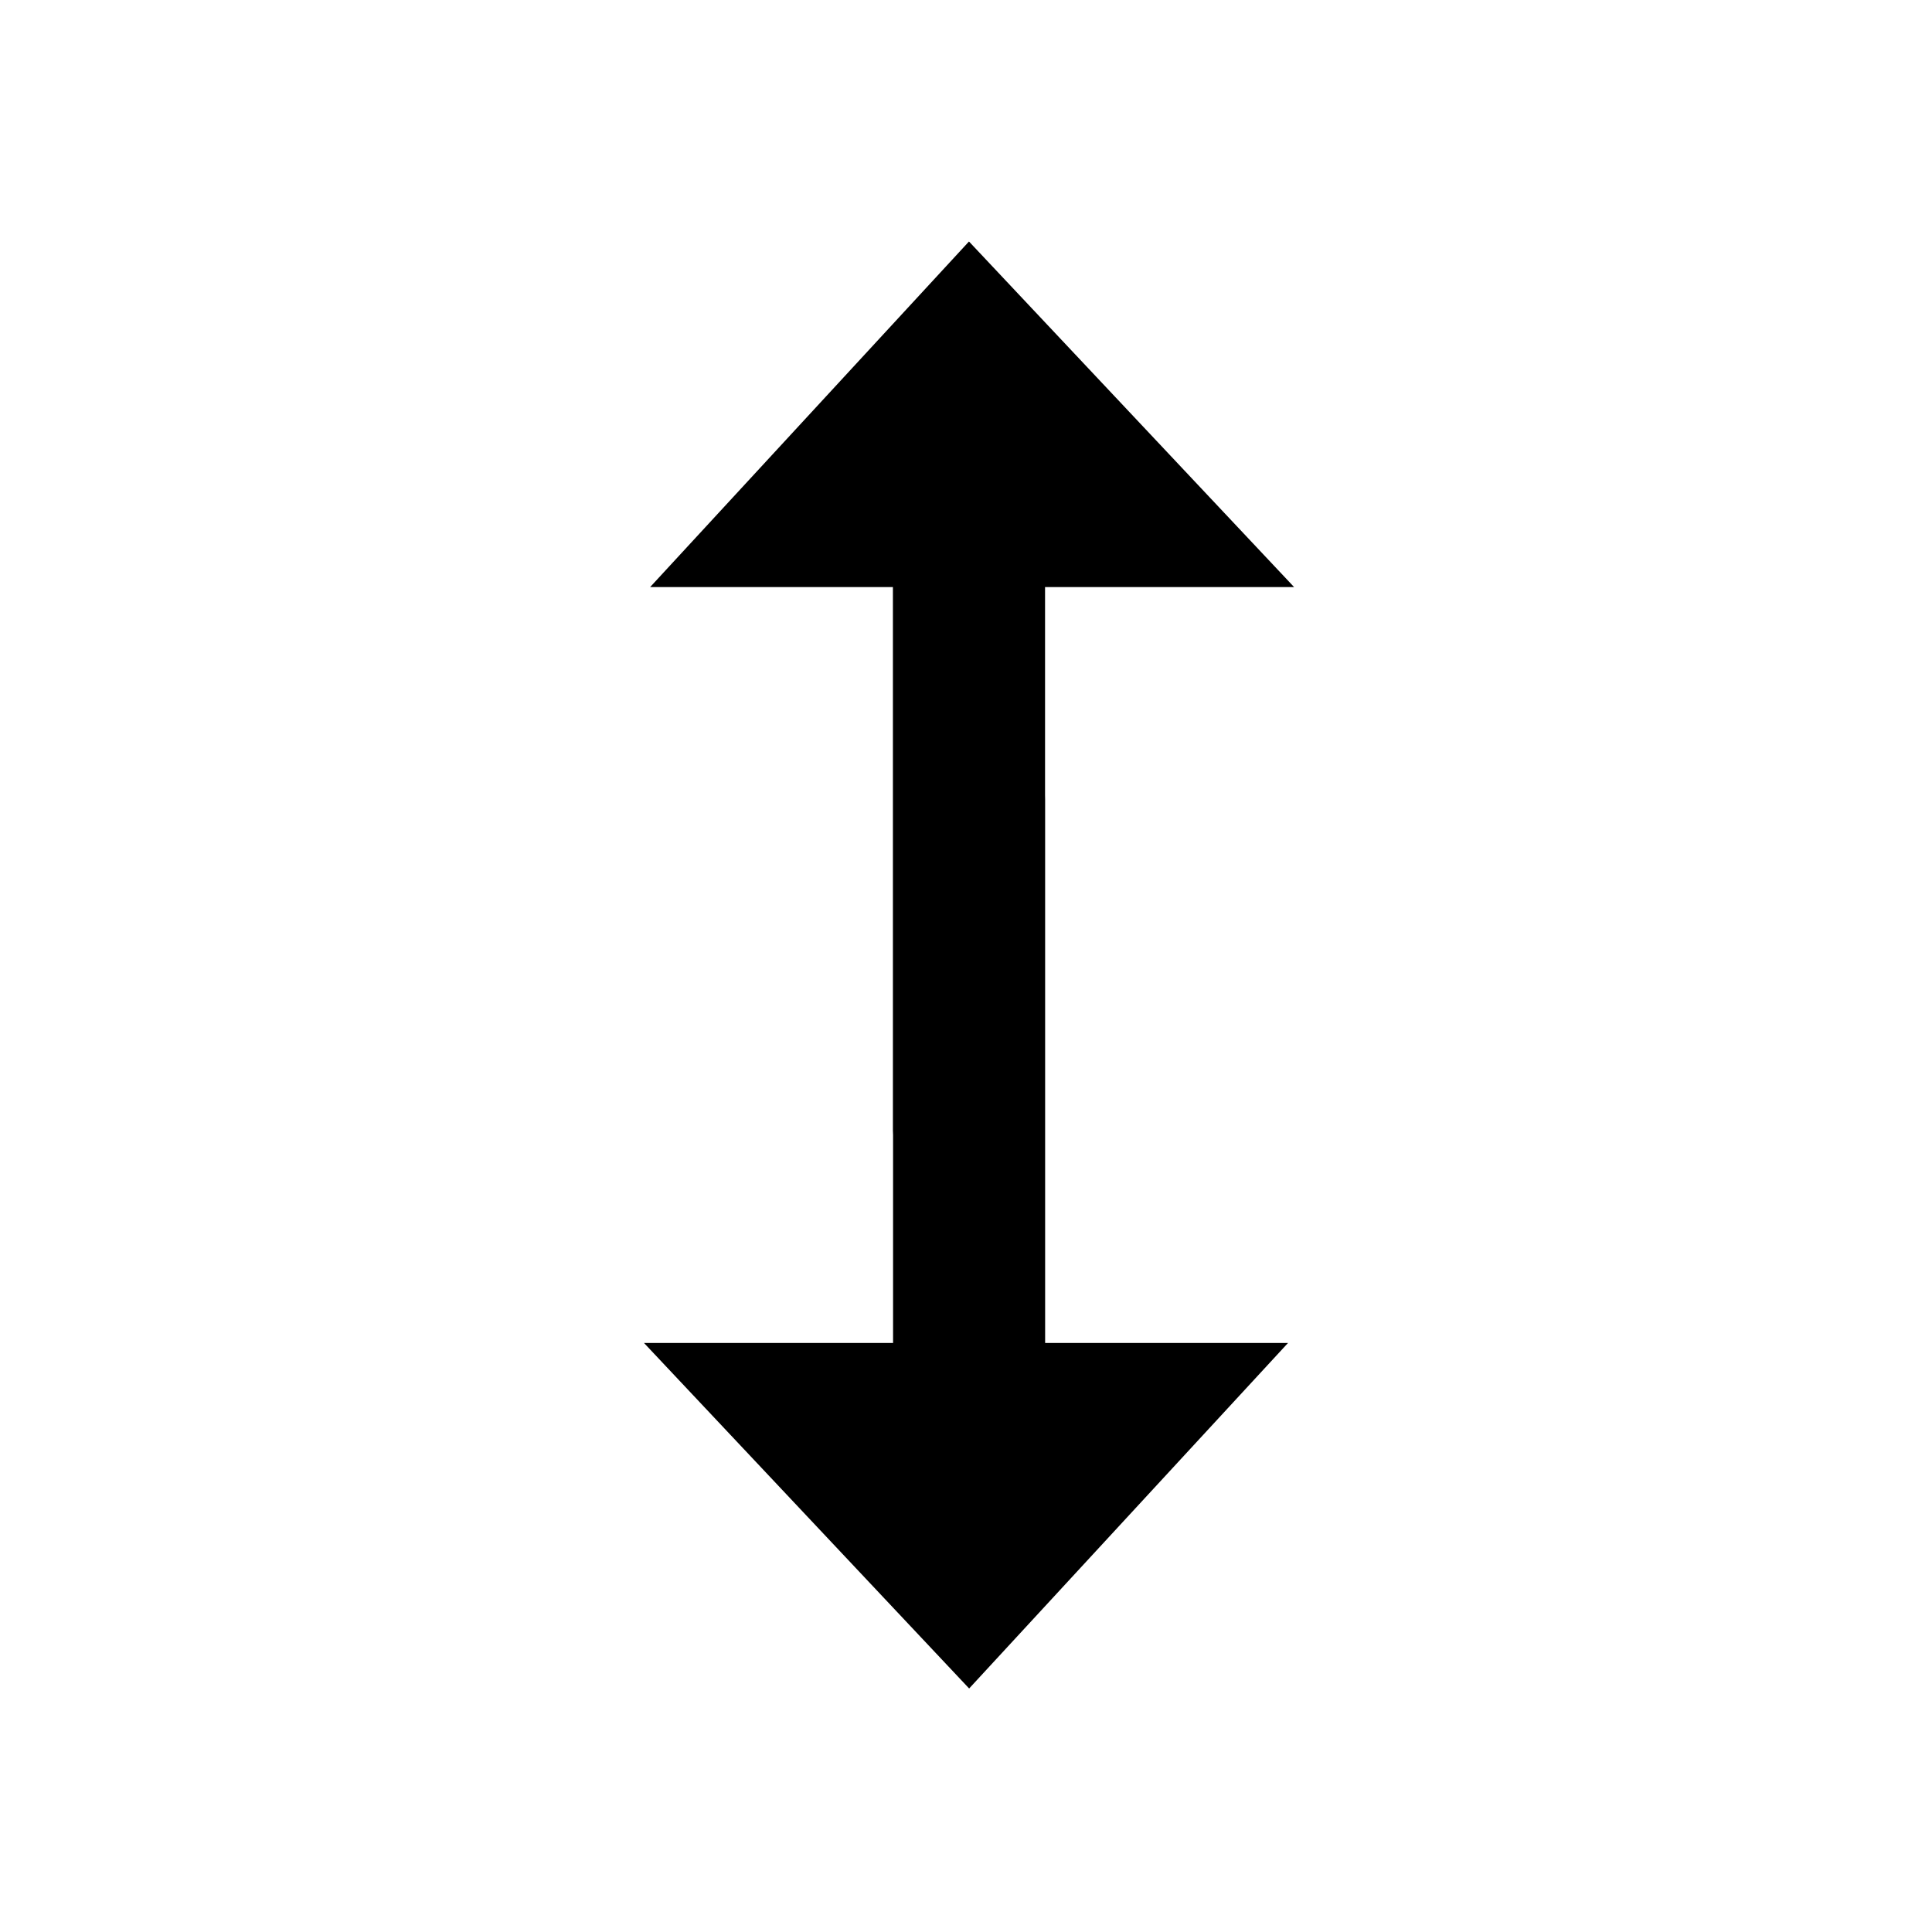
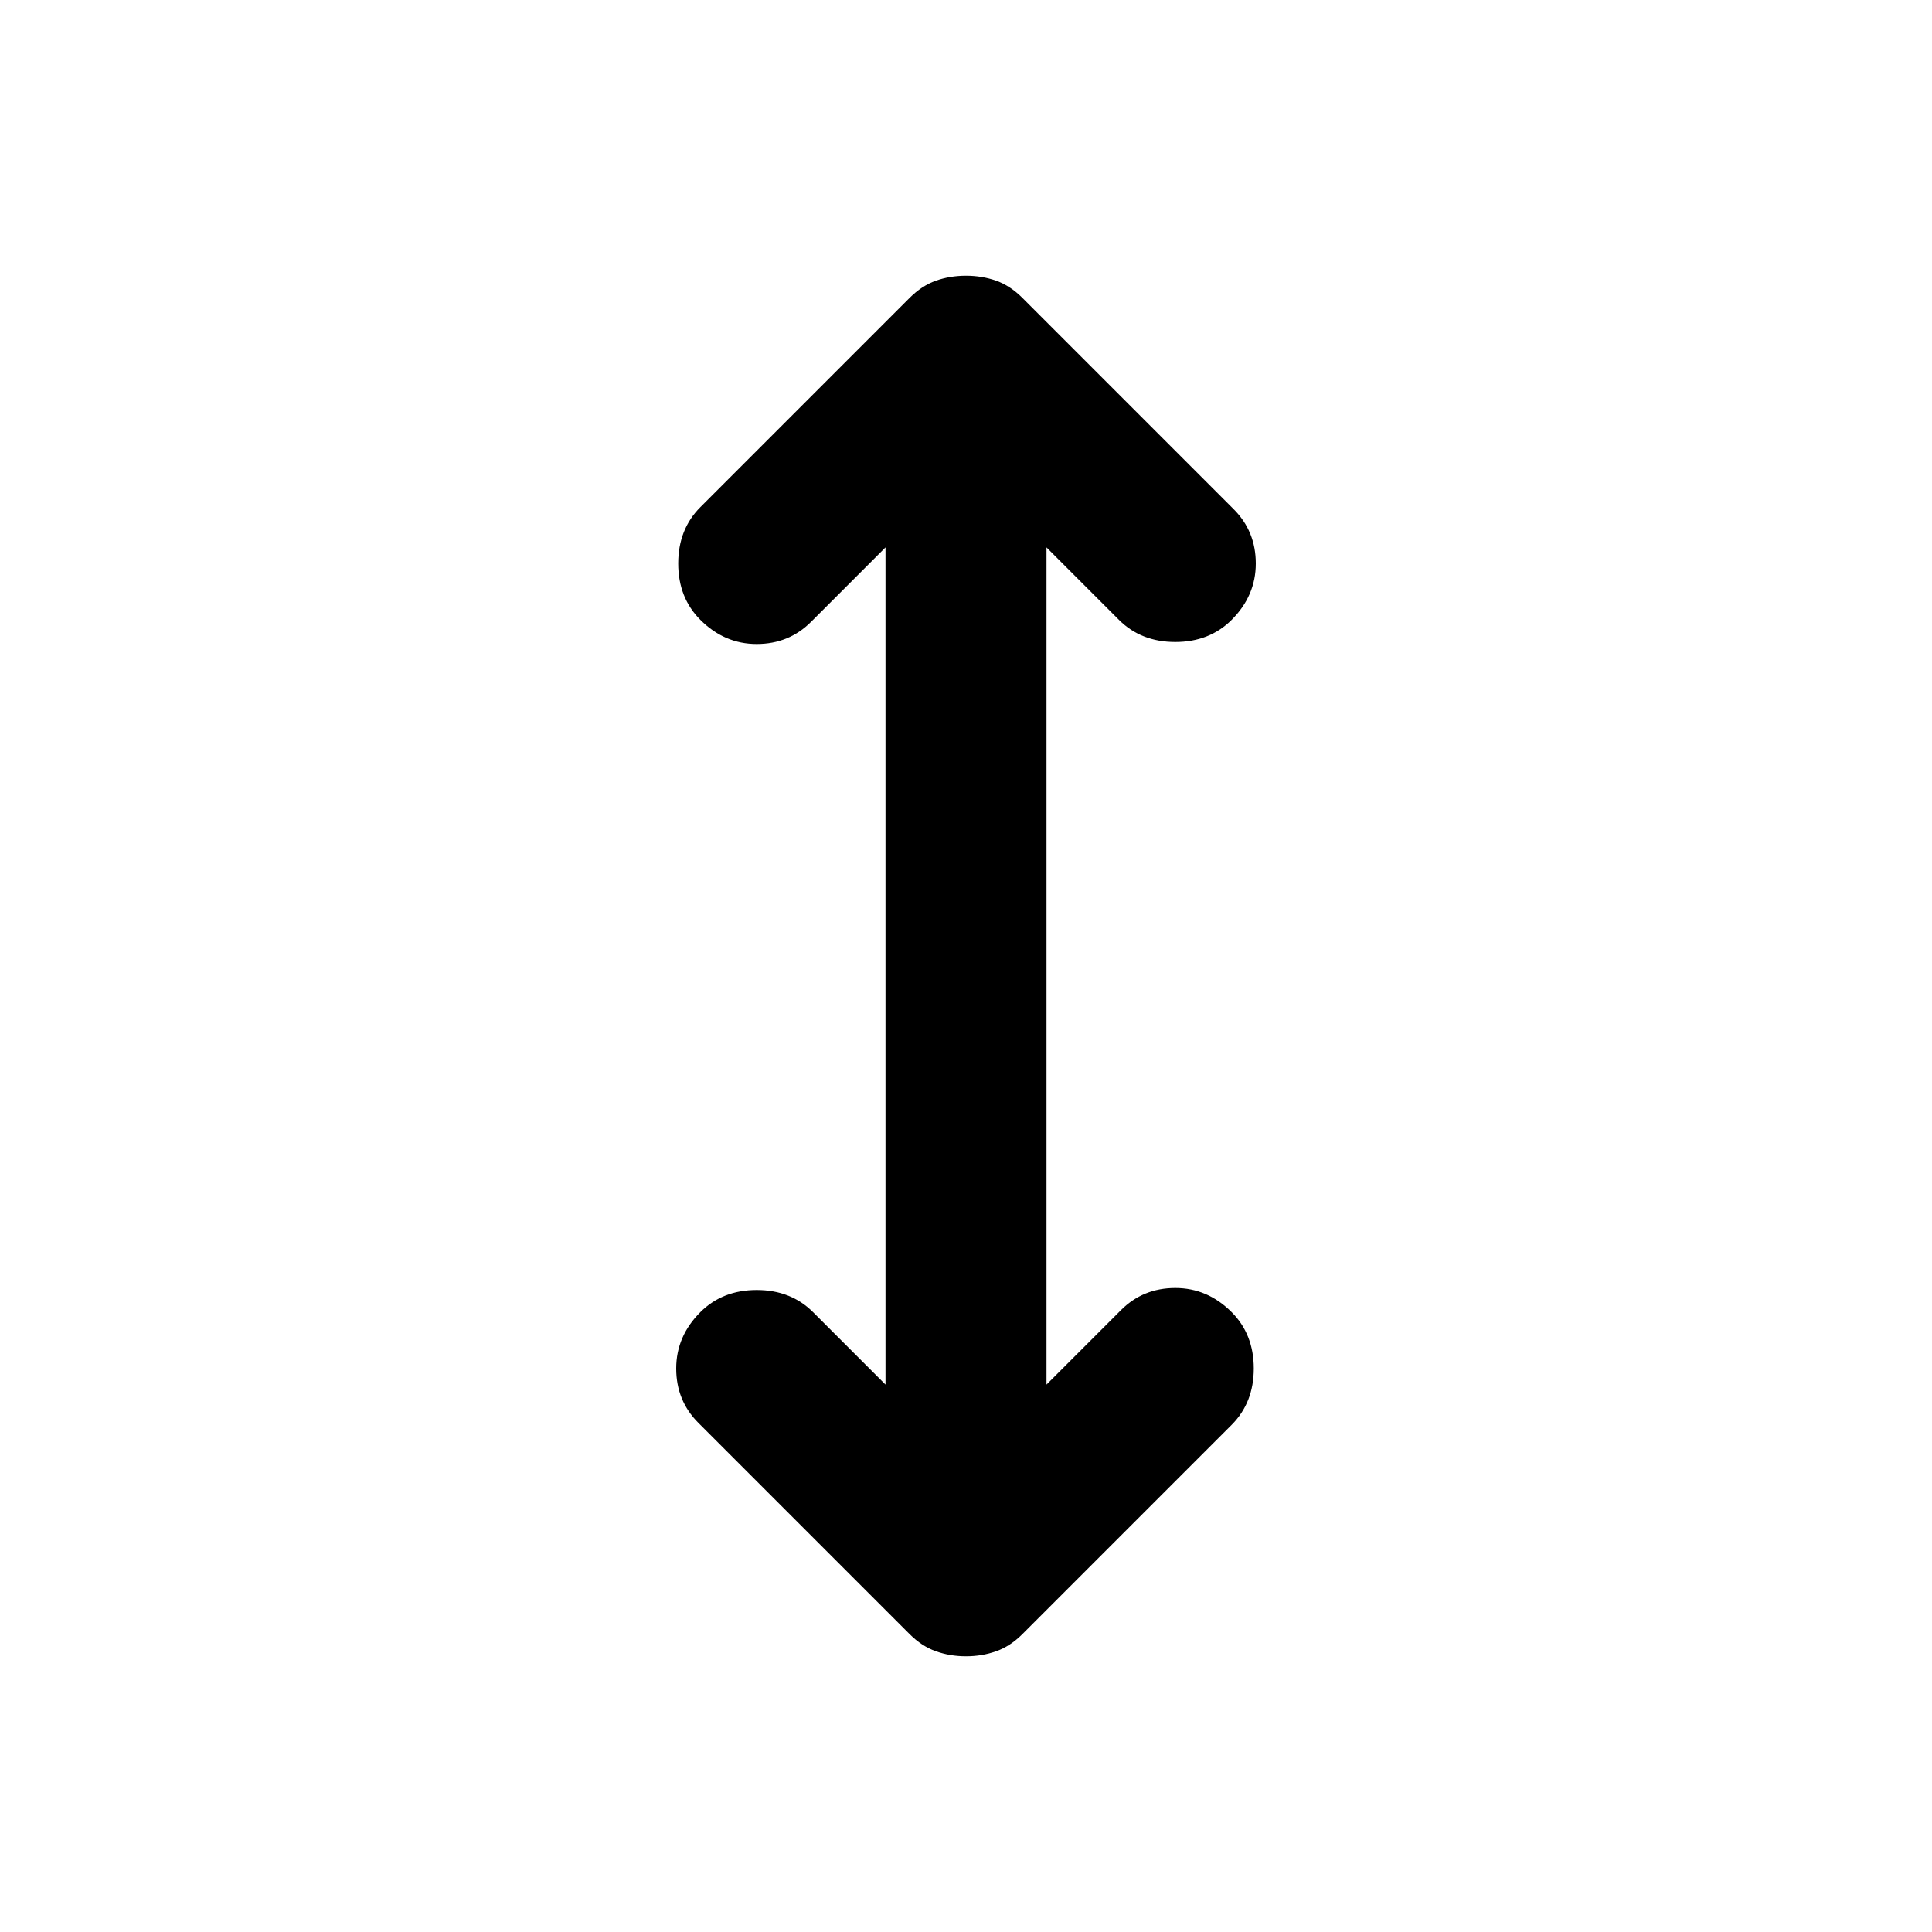
- <svg xmlns="http://www.w3.org/2000/svg" width="24px" height="24px" viewBox="0 0 24 24" version="1.1">
-   <defs />
-   <g id="Icons" stroke="none" stroke-width="1" fill-rule="evenodd">
-     <g id="MC-icon-set" transform="translate(-240, -792)" fill="#000000">
-       <g id="Actions" transform="translate(24, 648)">
-         <g id="Drag-Drop" transform="translate(216, 144)">
-           <path d="M12.982,9.877 L12.982,7.293 L14.399,7.293 L16.076,7.293 L12.037,3 L8.076,7.293 L9.675,7.293 L11.092,7.293 L11.092,14.046 C11.092,14.064 11.093,14.081 11.094,14.098 L11.094,16.683 L9.677,16.683 L8,16.683 L12.039,20.975 L16,16.683 L14.4,16.683 L12.983,16.683 L12.983,9.929 C12.983,9.912 12.983,9.895 12.982,9.877 Z" id="shape" />
-         </g>
-       </g>
-     </g>
-   </g>
+ <svg xmlns="http://www.w3.org/2000/svg" width="24" height="24" viewBox="0 0 24 24">
+   <path d="M12 20.575C11.867 20.575 11.742 20.554 11.625 20.512C11.508 20.471 11.4 20.4 11.3 20.3L8.675 17.675C8.492 17.492 8.4 17.267 8.4 17C8.4 16.733 8.5 16.5 8.7 16.3C8.883 16.117 9.117 16.025 9.4 16.025C9.683 16.025 9.917 16.117 10.1 16.3L11 17.2V6.8L10.075 7.725C9.892 7.908 9.667 8 9.4 8C9.133 8 8.9 7.9 8.7 7.7C8.517 7.517 8.425 7.283 8.425 7C8.425 6.717 8.517 6.483 8.7 6.3L11.3 3.7C11.4 3.6 11.508 3.529 11.625 3.487C11.742 3.446 11.867 3.425 12 3.425C12.133 3.425 12.258 3.446 12.375 3.487C12.492 3.529 12.6 3.6 12.7 3.7L15.325 6.325C15.508 6.508 15.6 6.733 15.6 7C15.6 7.267 15.5 7.5 15.3 7.7C15.117 7.883 14.883 7.975 14.6 7.975C14.317 7.975 14.083 7.883 13.9 7.7L13 6.8V17.2L13.925 16.275C14.108 16.092 14.333 16 14.6 16C14.867 16 15.1 16.1 15.3 16.3C15.483 16.483 15.575 16.717 15.575 17C15.575 17.283 15.483 17.517 15.3 17.7L12.7 20.3C12.6 20.4 12.492 20.471 12.375 20.512C12.258 20.554 12.133 20.575 12 20.575Z" fill="black" />
</svg>
